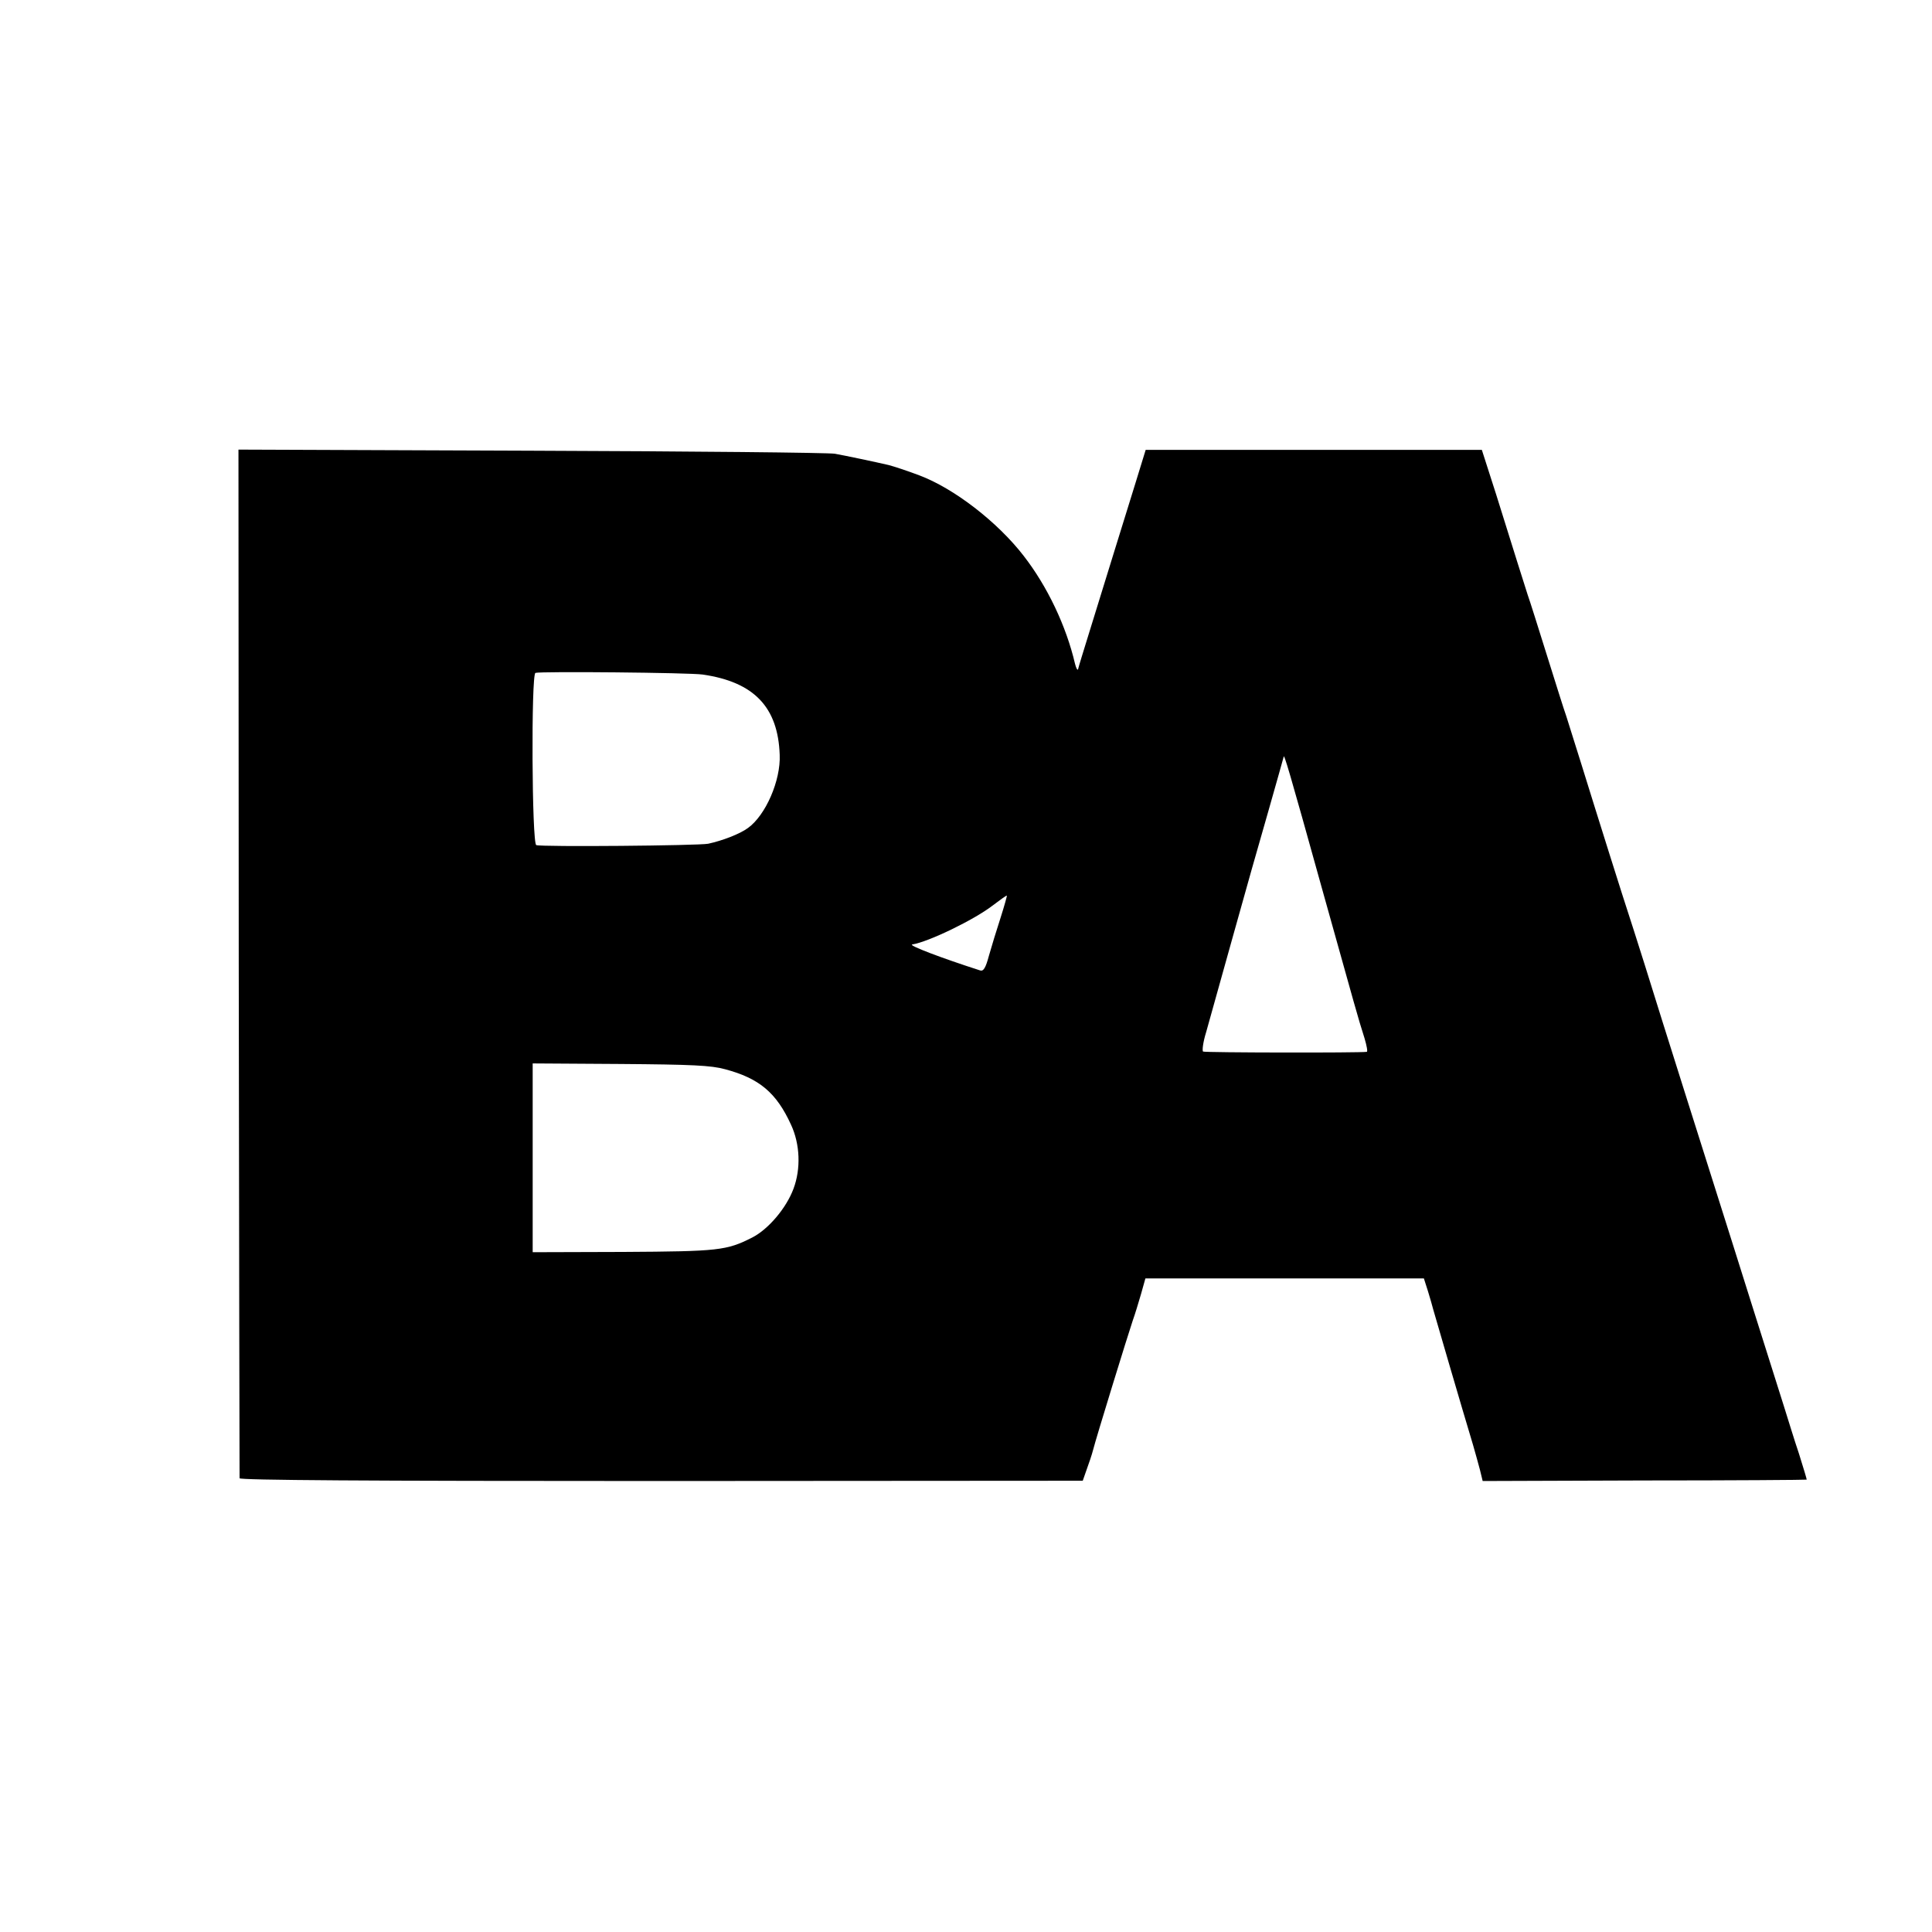
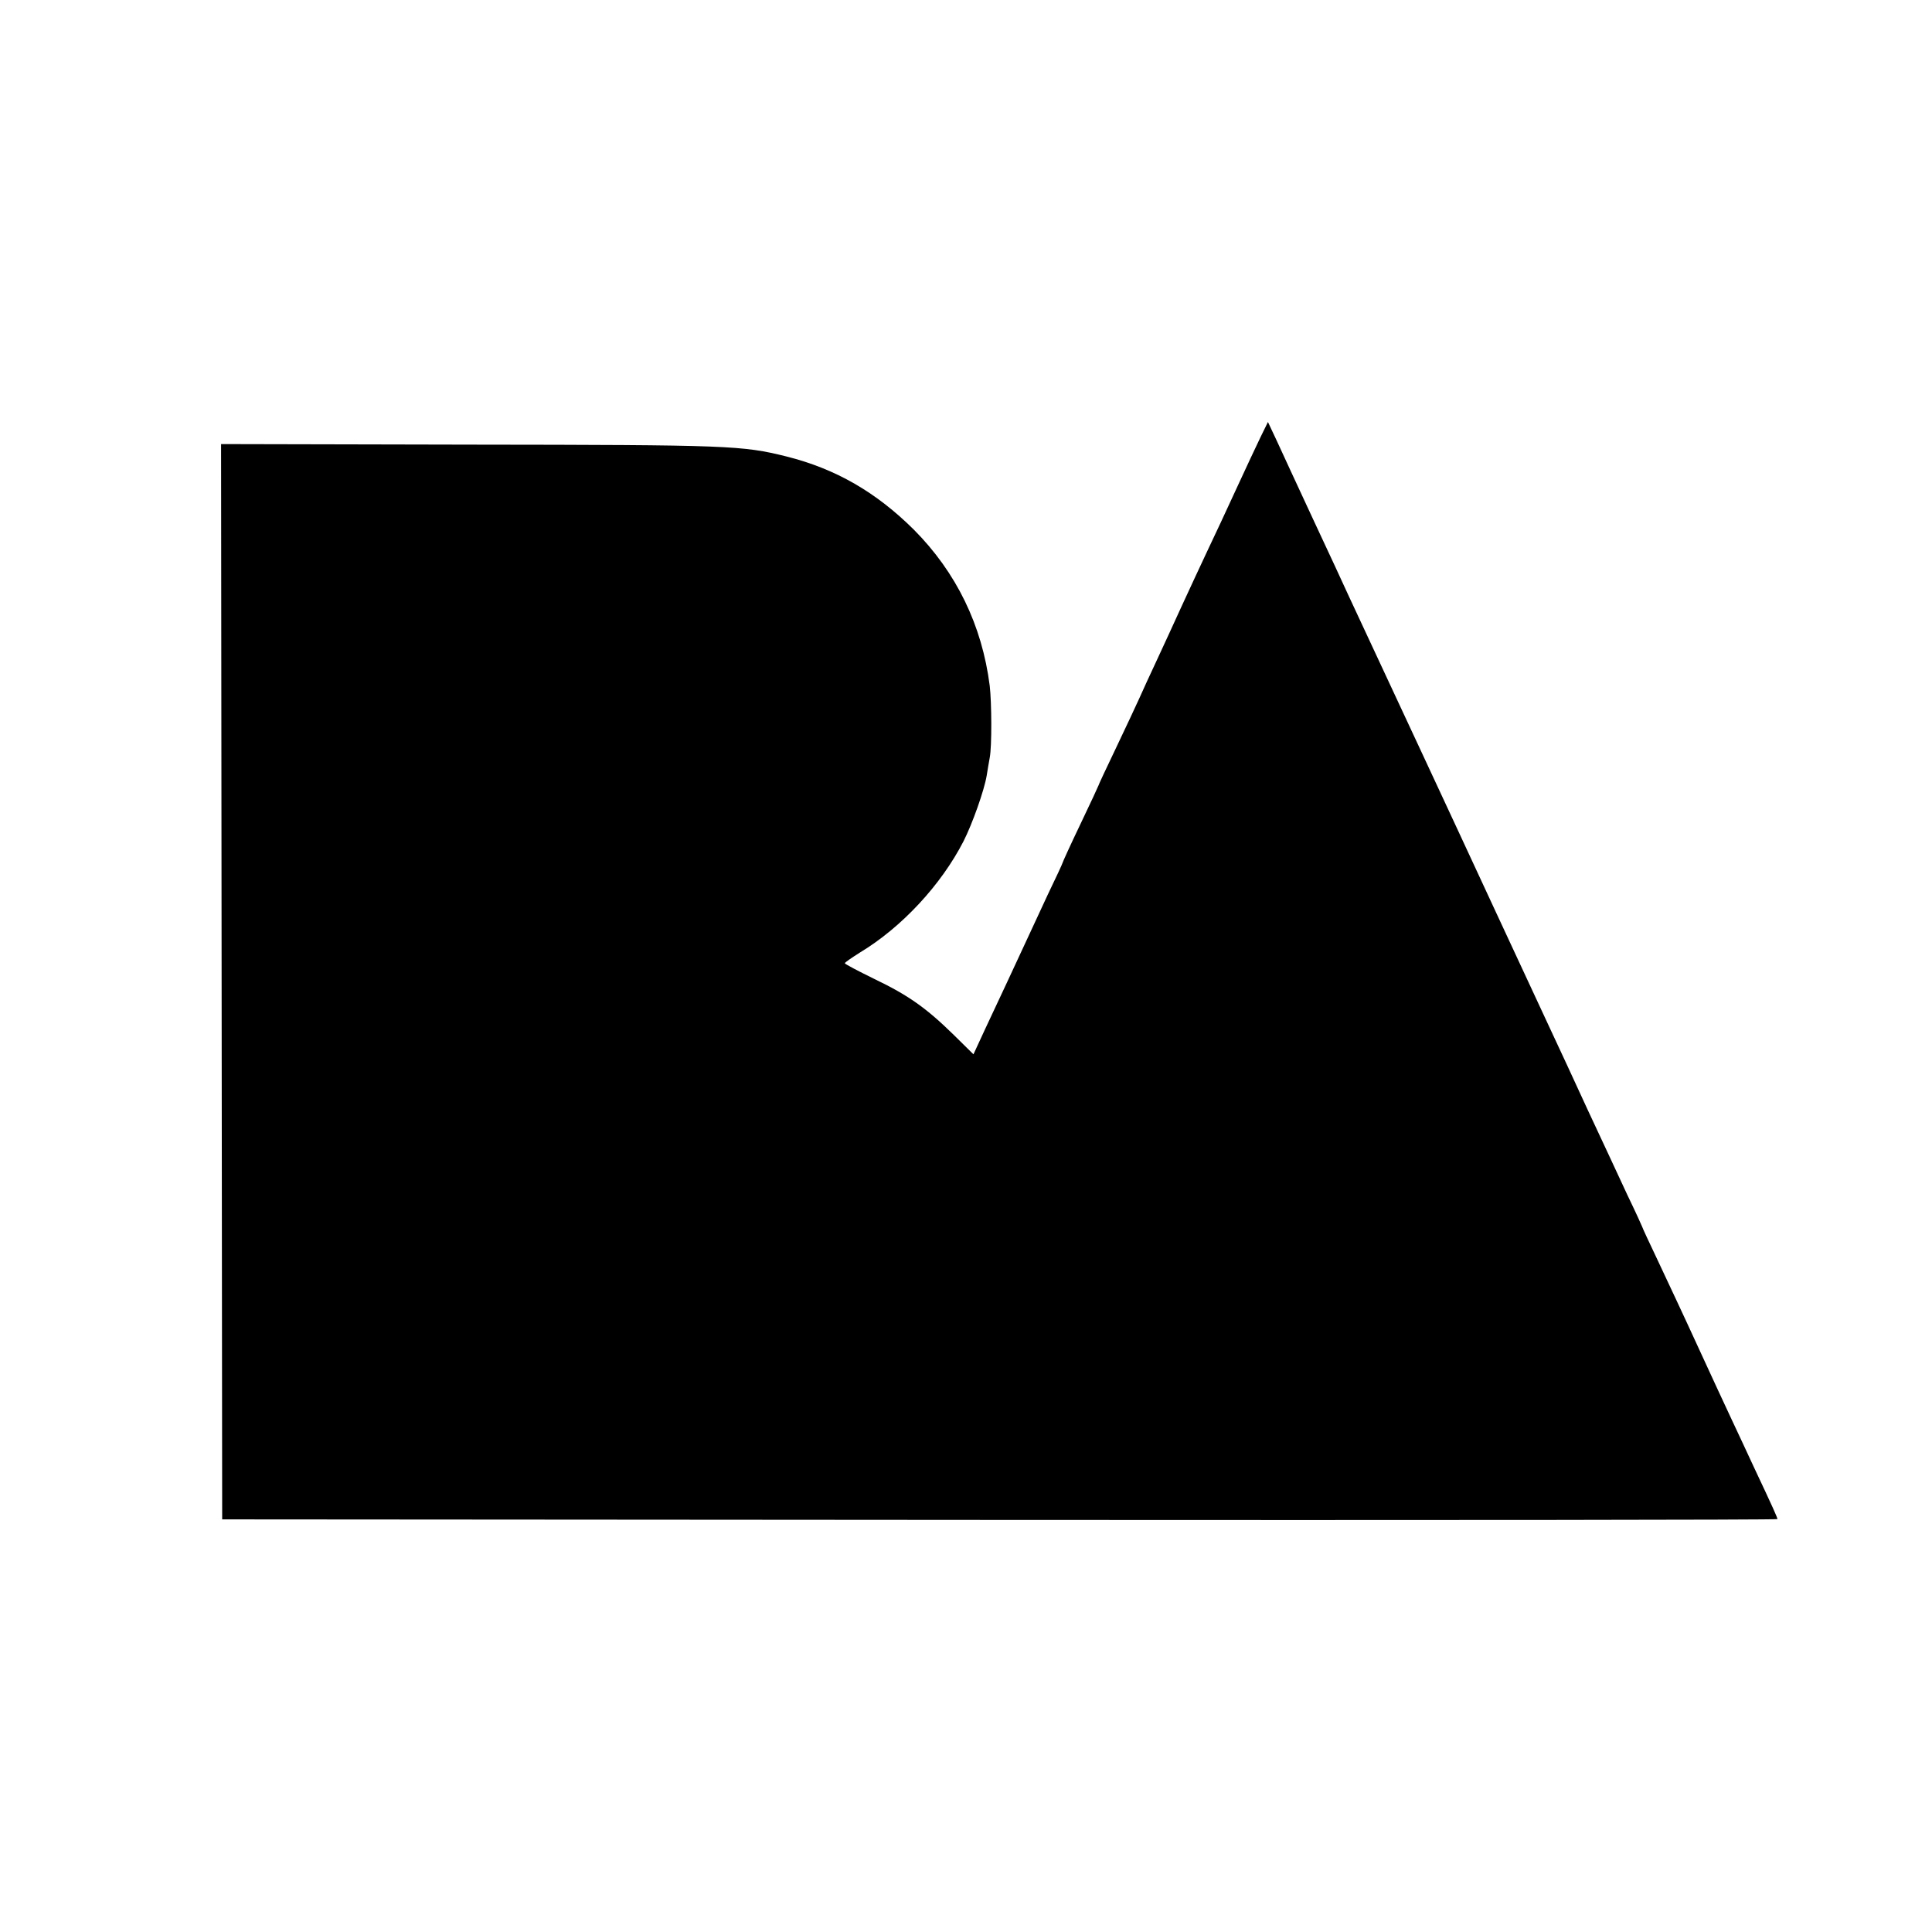
<svg xmlns="http://www.w3.org/2000/svg" version="1.0" width="700pt" height="700pt" viewBox="0 0 700 700" preserveAspectRatio="xMidYMid meet">
  <g transform="translate(0,700) scale(0.1,-0.1)" fill="#000000" stroke="none">
-     <path d="M865 3513 c1 -1022 3 -1863 3 -1869 2 -7 454 -10 1528 -10 l1527 1 14 40 c8 22 19 54 23 70 11 44 128 423 144 470 8 22 21 65 30 96 l16 57 504 0 505 0 15 -47 c8 -25 16 -55 19 -66 5 -18 105 -361 144 -490 8 -27 19 -68 25 -90 l10 -41 587 2 c322 0 587 2 587 3 1 0 -12 43 -28 94 -17 50 -40 126 -53 167 -13 41 -40 127 -60 190 -20 63 -47 149 -60 190 -24 77 -74 235 -240 760 -53 168 -119 377 -146 465 -28 88 -54 171 -59 185 -11 32 -115 362 -170 540 -23 74 -48 153 -55 175 -8 22 -39 121 -70 220 -31 99 -62 198 -70 220 -7 22 -24 76 -38 120 -14 44 -48 153 -76 243 l-52 162 -609 0 -609 0 -36 -117 c-20 -65 -56 -181 -80 -258 -24 -77 -62 -201 -85 -275 -23 -74 -43 -139 -44 -145 -2 -5 -7 4 -11 20 -32 137 -100 280 -186 391 -95 123 -253 245 -379 292 -45 17 -91 32 -110 37 -47 11 -161 35 -195 41 -22 4 -517 9 -1101 11 l-1060 4 1 -1858z m1681 1043 c186 -27 273 -118 279 -291 4 -93 -51 -219 -115 -265 -30 -22 -93 -46 -144 -57 -35 -7 -604 -12 -623 -5 -16 5 -19 618 -3 624 19 6 558 1 606 -6z m2244 -776 c124 -443 128 -460 154 -542 8 -27 12 -49 8 -49 -26 -4 -586 -3 -593 1 -4 3 0 35 11 70 10 36 53 189 95 340 42 151 101 360 131 463 30 104 54 192 55 195 1 13 19 -46 139 -478z m-1165 -106 c-14 -43 -33 -105 -42 -137 -12 -45 -20 -57 -32 -53 -140 45 -261 91 -246 94 59 9 225 90 290 140 28 21 51 38 53 37 1 -1 -9 -37 -23 -81z m-998 -548 c124 -33 186 -85 239 -201 33 -71 36 -160 9 -232 -26 -70 -91 -147 -150 -177 -93 -47 -121 -50 -467 -52 l-328 -1 0 342 0 342 318 -2 c259 -2 328 -5 379 -19z" />
+     <path d="M4568 5418 c-14 -29 -54 -114 -88 -188 -34 -74 -81 -175 -105 -225 -23 -49 -65 -139 -93 -200 -27 -60 -69 -150 -92 -200 -23 -49 -51 -110 -62 -135 -11 -25 -49 -105 -84 -179 -35 -73 -64 -135 -64 -137 0 -1 -29 -64 -65 -139 -36 -75 -65 -139 -65 -141 0 -2 -24 -54 -54 -116 -29 -62 -64 -138 -78 -168 -37 -80 -98 -211 -148 -317 l-43 -93 -71 70 c-100 98 -165 144 -288 203 -59 29 -107 54 -107 57 0 3 25 20 55 39 151 91 294 245 375 403 32 63 75 184 84 238 3 19 8 49 11 65 8 41 7 199 0 260 -28 220 -121 411 -275 566 -136 135 -282 220 -461 265 -161 40 -205 42 -1142 43 l-907 2 2 -1948 2 -1948 2818 -2 c1549 -1 2817 0 2817 3 0 5 -14 37 -88 194 -22 47 -56 121 -77 165 -21 44 -77 166 -125 270 -48 105 -113 243 -144 309 -31 65 -56 119 -56 121 0 1 -24 54 -54 116 -29 63 -94 202 -144 309 -49 107 -109 236 -132 285 -23 50 -68 146 -100 215 -32 69 -77 166 -100 215 -23 50 -84 181 -136 293 -52 111 -109 235 -128 275 -31 67 -199 427 -269 577 -16 36 -75 162 -130 280 -55 118 -114 246 -131 283 l-32 68 -26 -53z" />
  </g>
</svg>
